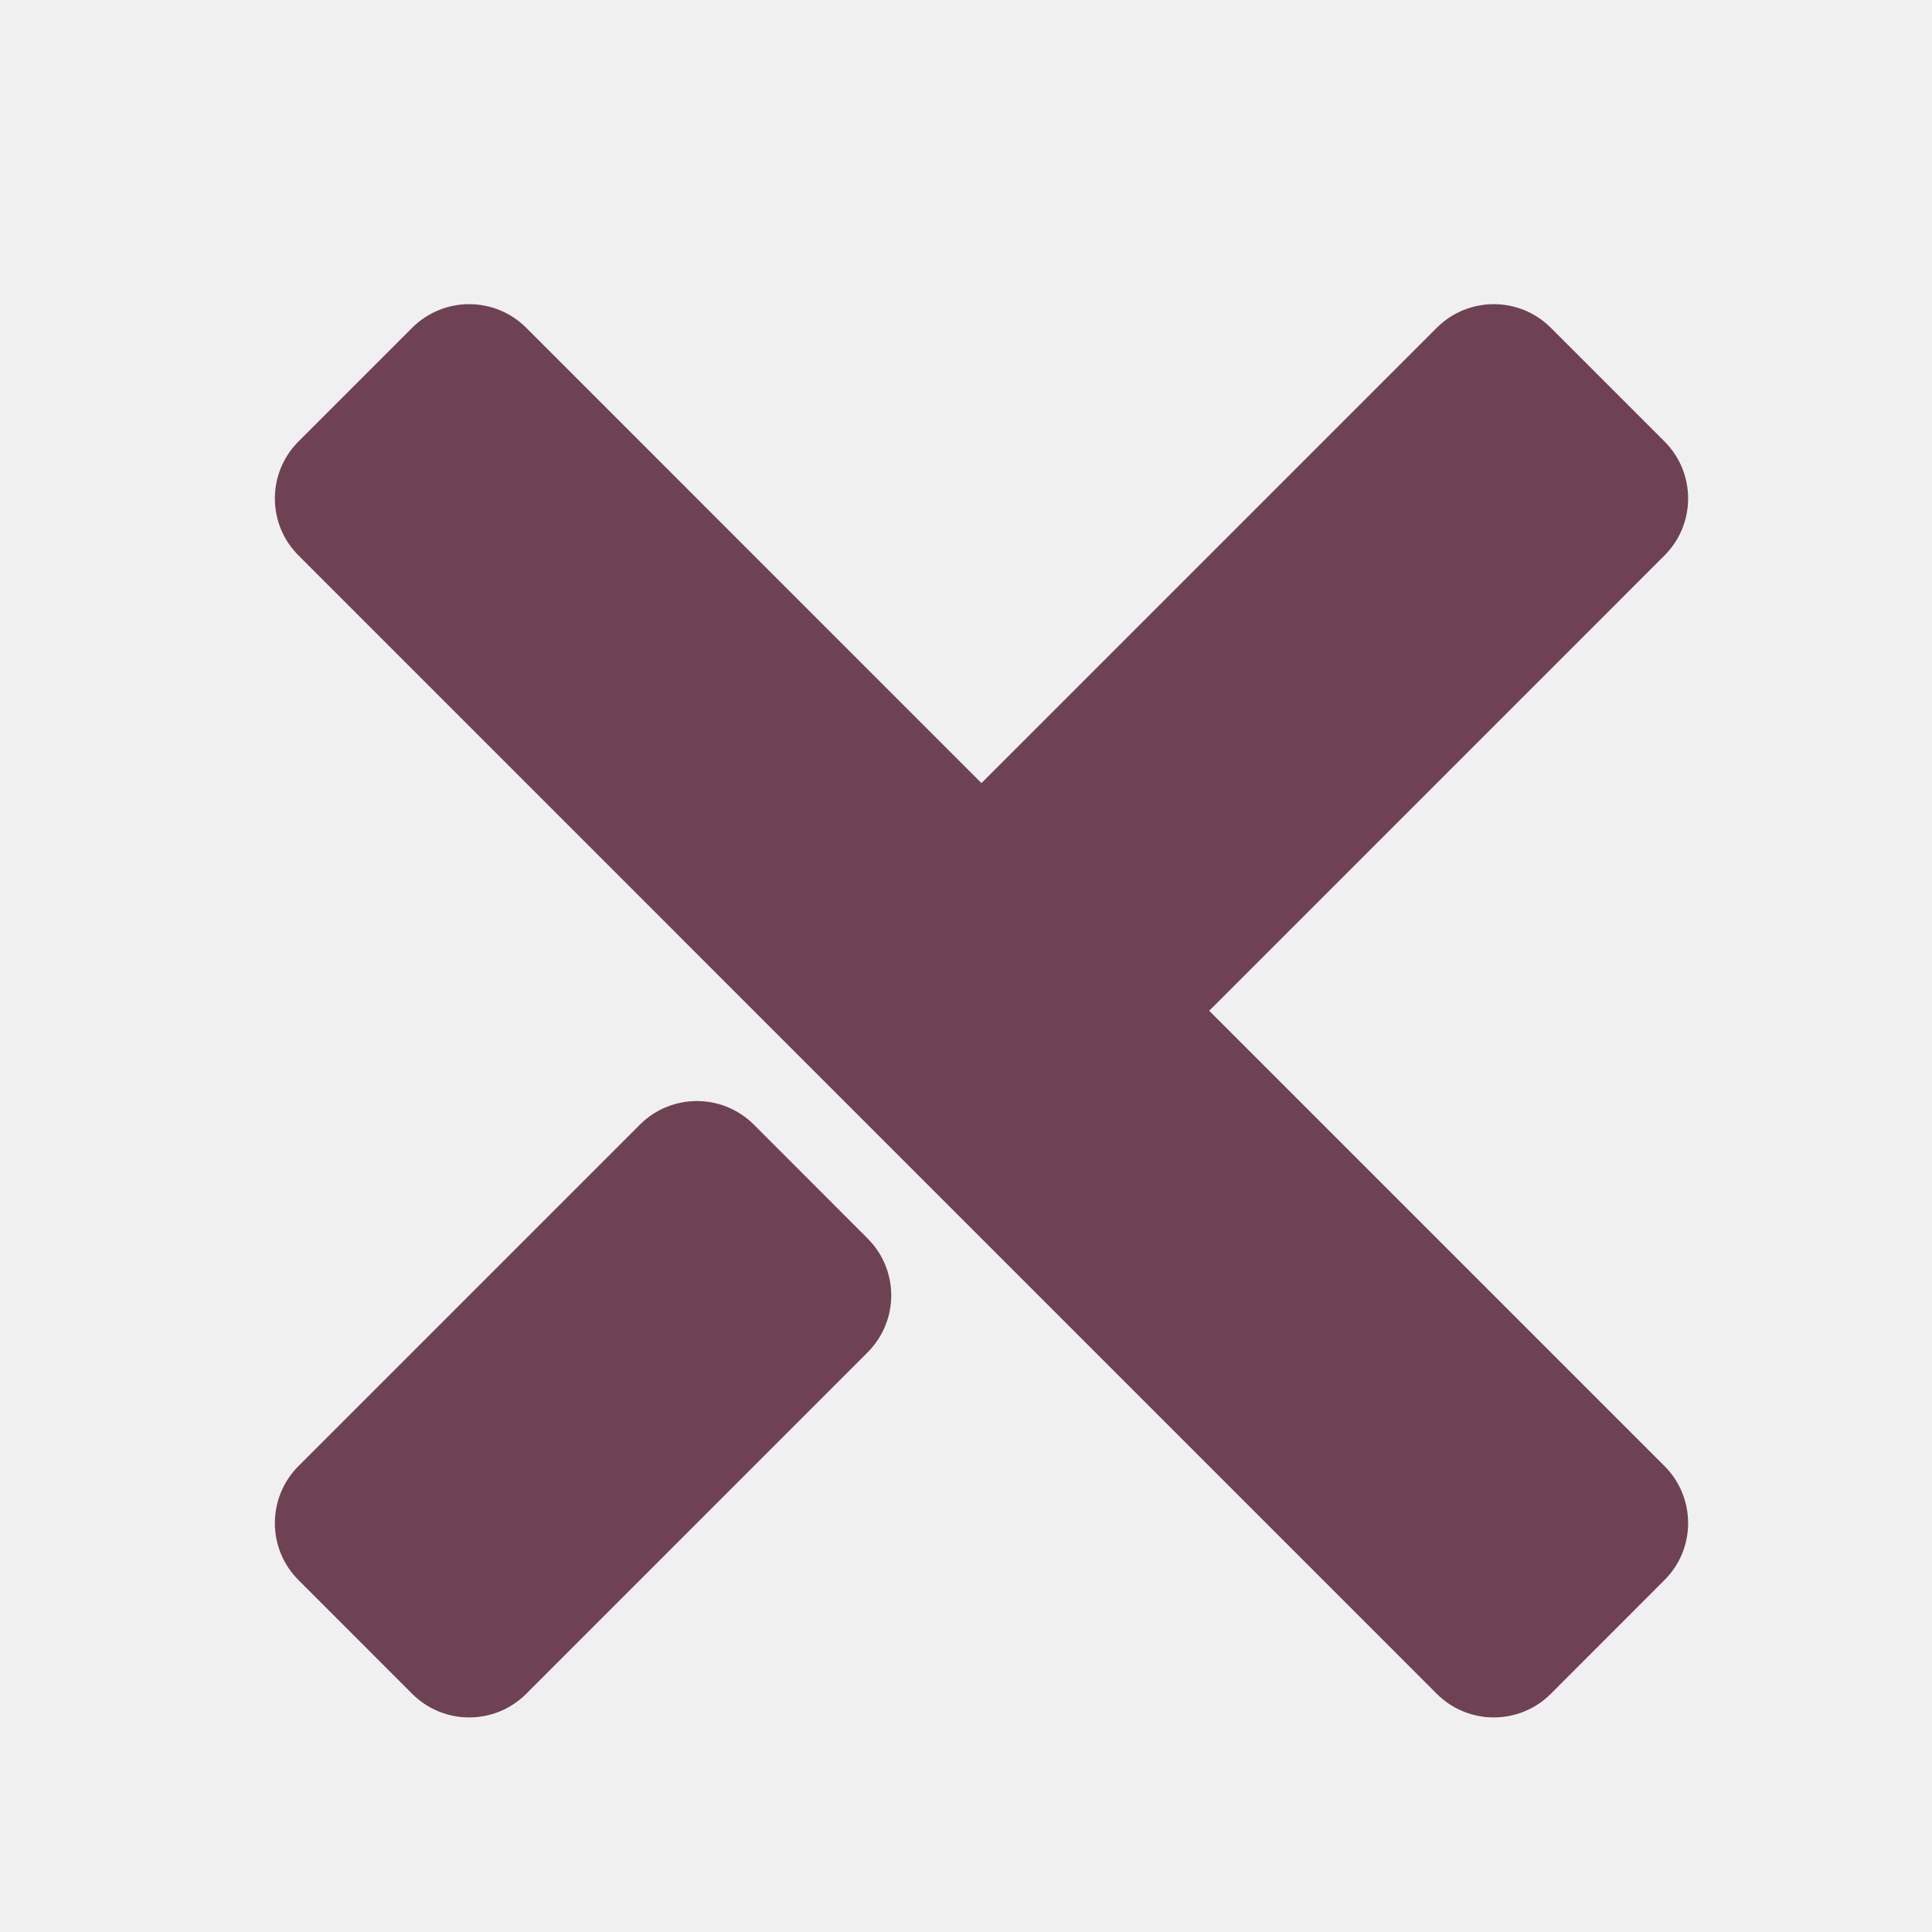
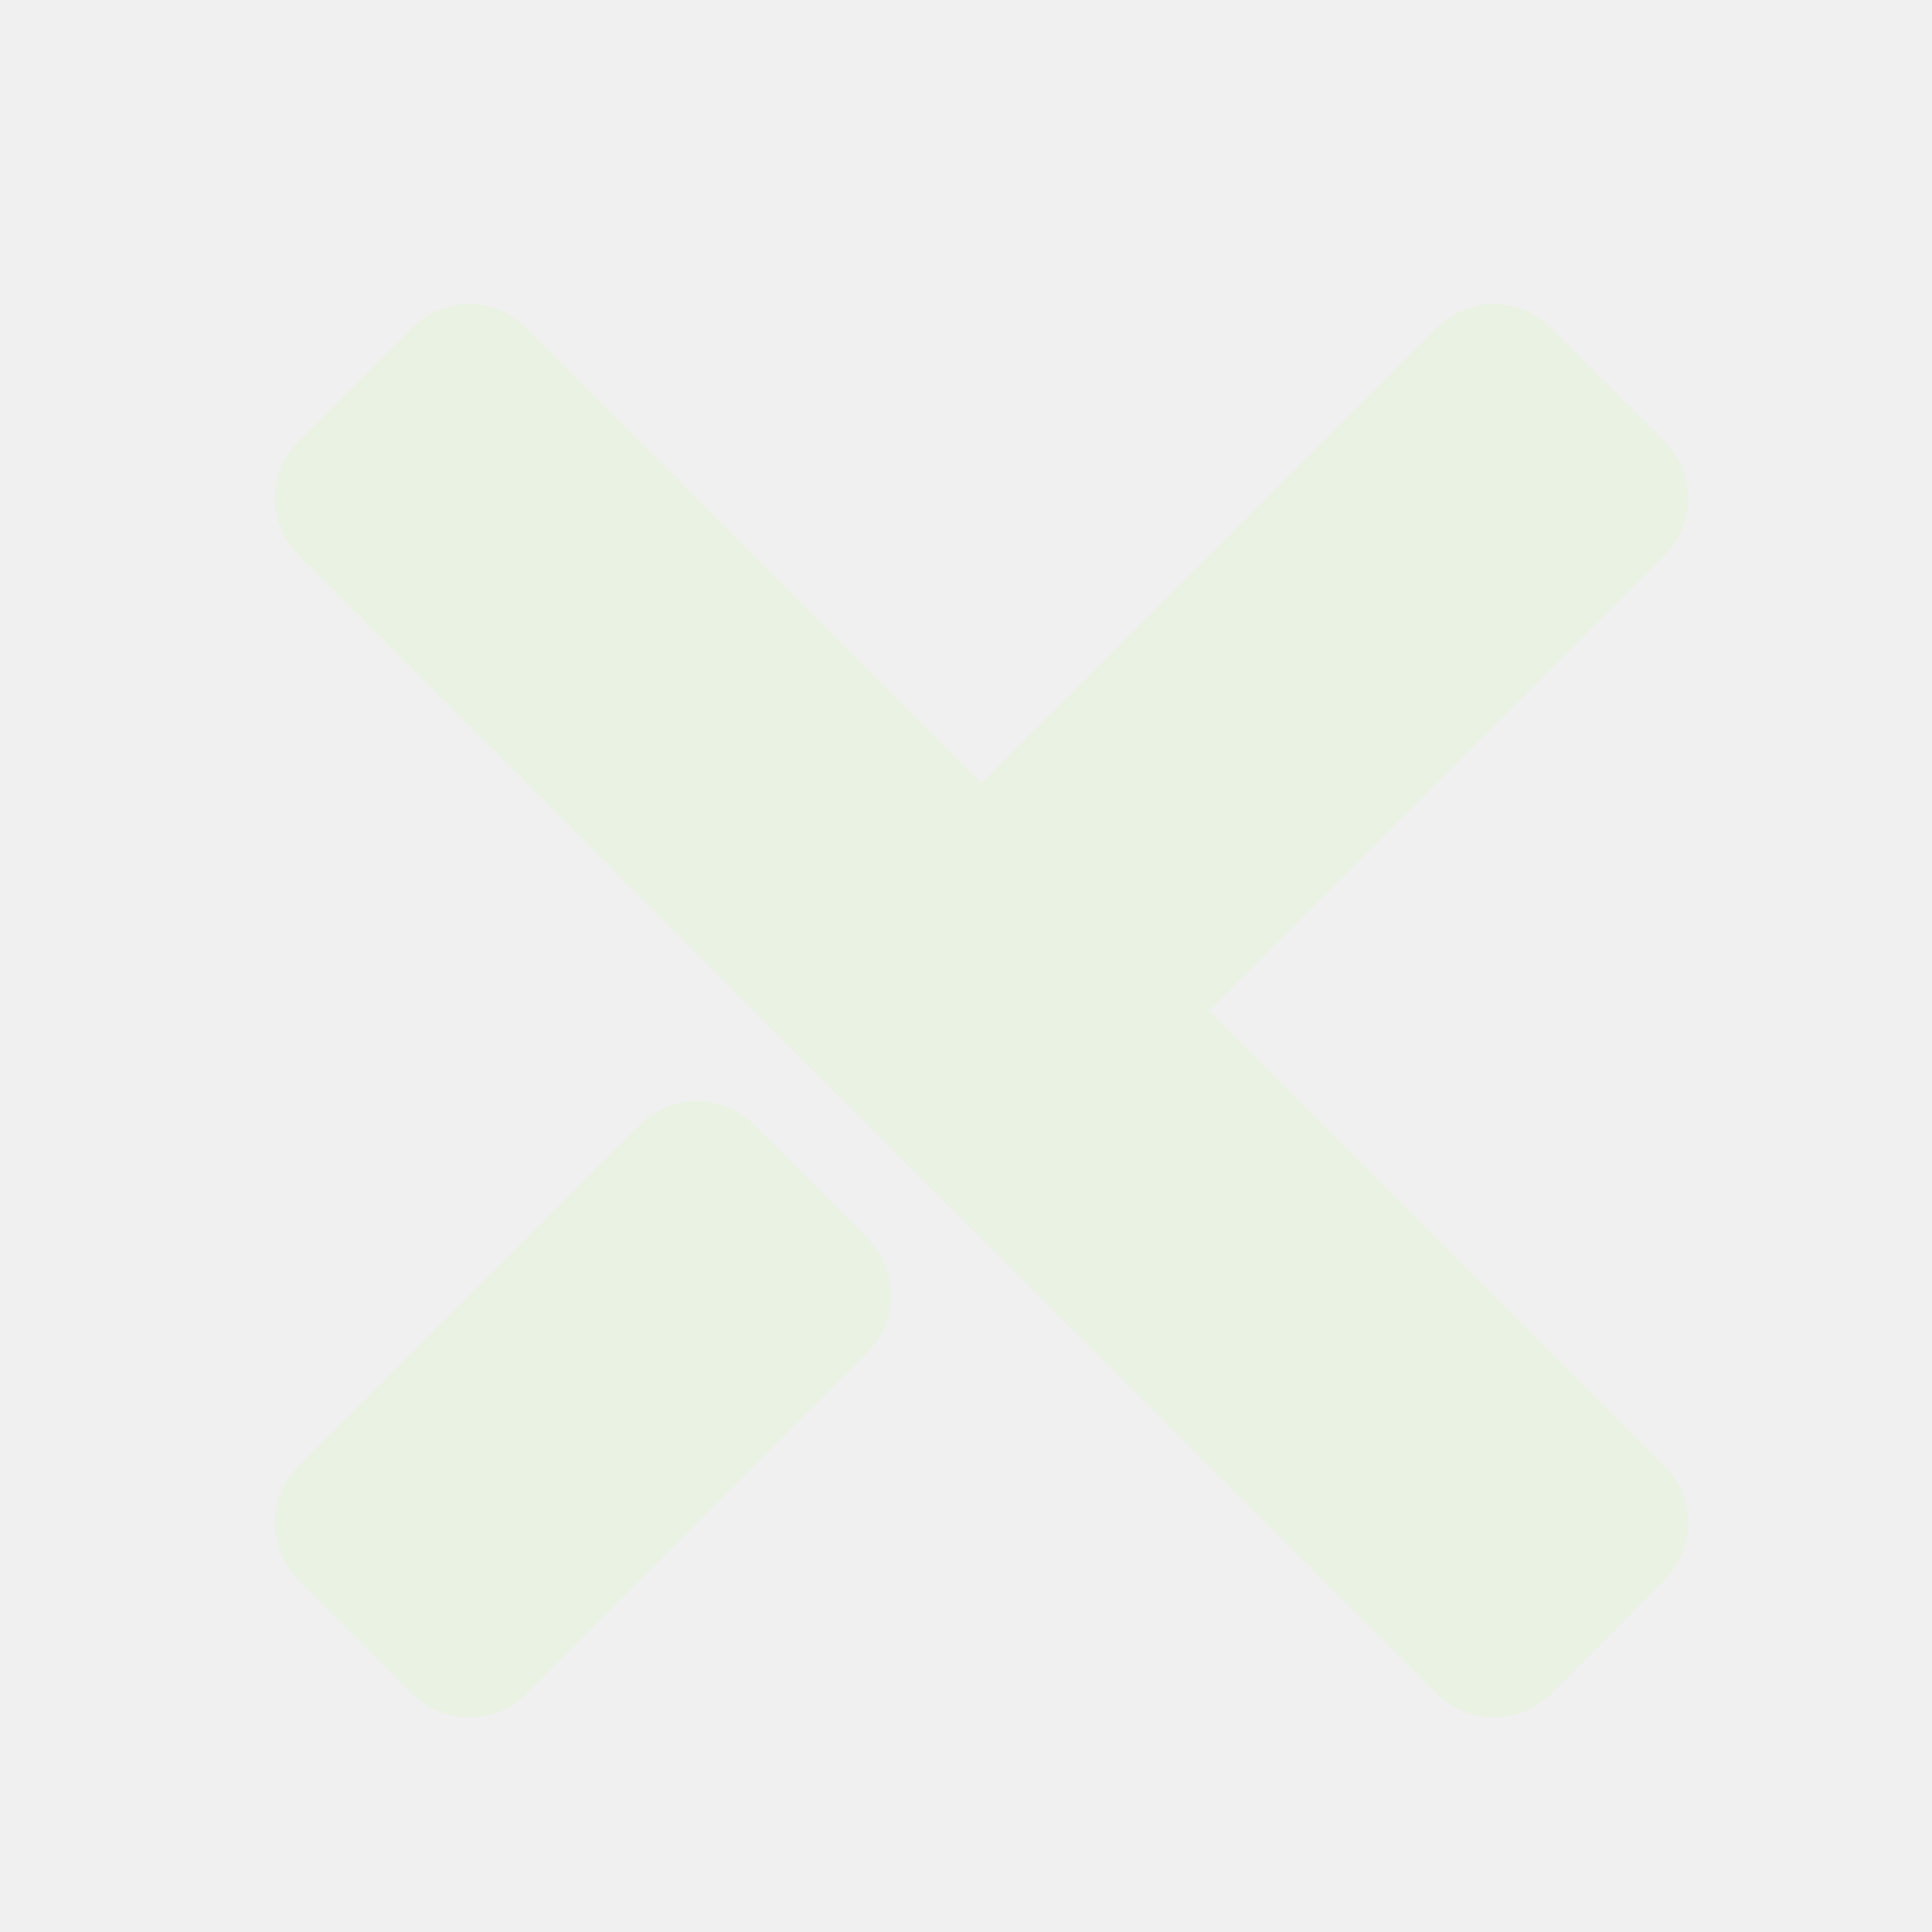
<svg xmlns="http://www.w3.org/2000/svg" width="24" height="24" viewBox="0 0 24 24" fill="none">
  <g clip-path="url(#clip0_45_13)">
-     <path d="M5.121 4.071C5.512 3.681 6.145 3.681 6.536 4.071L12.192 9.728L17.849 4.071C18.24 3.681 18.873 3.681 19.264 4.071L20.678 5.485C21.068 5.876 21.068 6.509 20.678 6.899L15.021 12.556L20.678 18.213C21.068 18.604 21.068 19.237 20.678 19.627L19.264 21.042C18.873 21.432 18.24 21.432 17.849 21.042L3.707 6.899C3.317 6.509 3.317 5.876 3.707 5.485L5.121 4.071Z" fill="#6E4253" />
-     <path d="M10.778 15.385C11.169 15.775 11.169 16.408 10.778 16.799L6.536 21.042C6.145 21.432 5.512 21.432 5.121 21.042L3.707 19.627C3.317 19.237 3.317 18.604 3.707 18.213L7.95 13.97C8.34 13.58 8.973 13.58 9.364 13.97L10.778 15.385Z" fill="#6E4253" />
+     <path d="M5.121 4.071C5.512 3.681 6.145 3.681 6.536 4.071L12.192 9.728L17.849 4.071C18.24 3.681 18.873 3.681 19.264 4.071L20.678 5.485C21.068 5.876 21.068 6.509 20.678 6.899L15.021 12.556L20.678 18.213C21.068 18.604 21.068 19.237 20.678 19.627L19.264 21.042C18.873 21.432 18.24 21.432 17.849 21.042L3.707 6.899C3.317 6.509 3.317 5.876 3.707 5.485L5.121 4.071Z" fill="#EAF2E3" />
+     <path d="M10.778 15.385C11.169 15.775 11.169 16.408 10.778 16.799L6.536 21.042C6.145 21.432 5.512 21.432 5.121 21.042L3.707 19.627C3.317 19.237 3.317 18.604 3.707 18.213L7.95 13.97C8.34 13.58 8.973 13.58 9.364 13.97L10.778 15.385Z" fill="#EAF2E3" />
  </g>
  <defs>
    <clipPath id="clip0_45_13">
      <rect width="24" height="24" fill="white" />
    </clipPath>
  </defs>
</svg>
